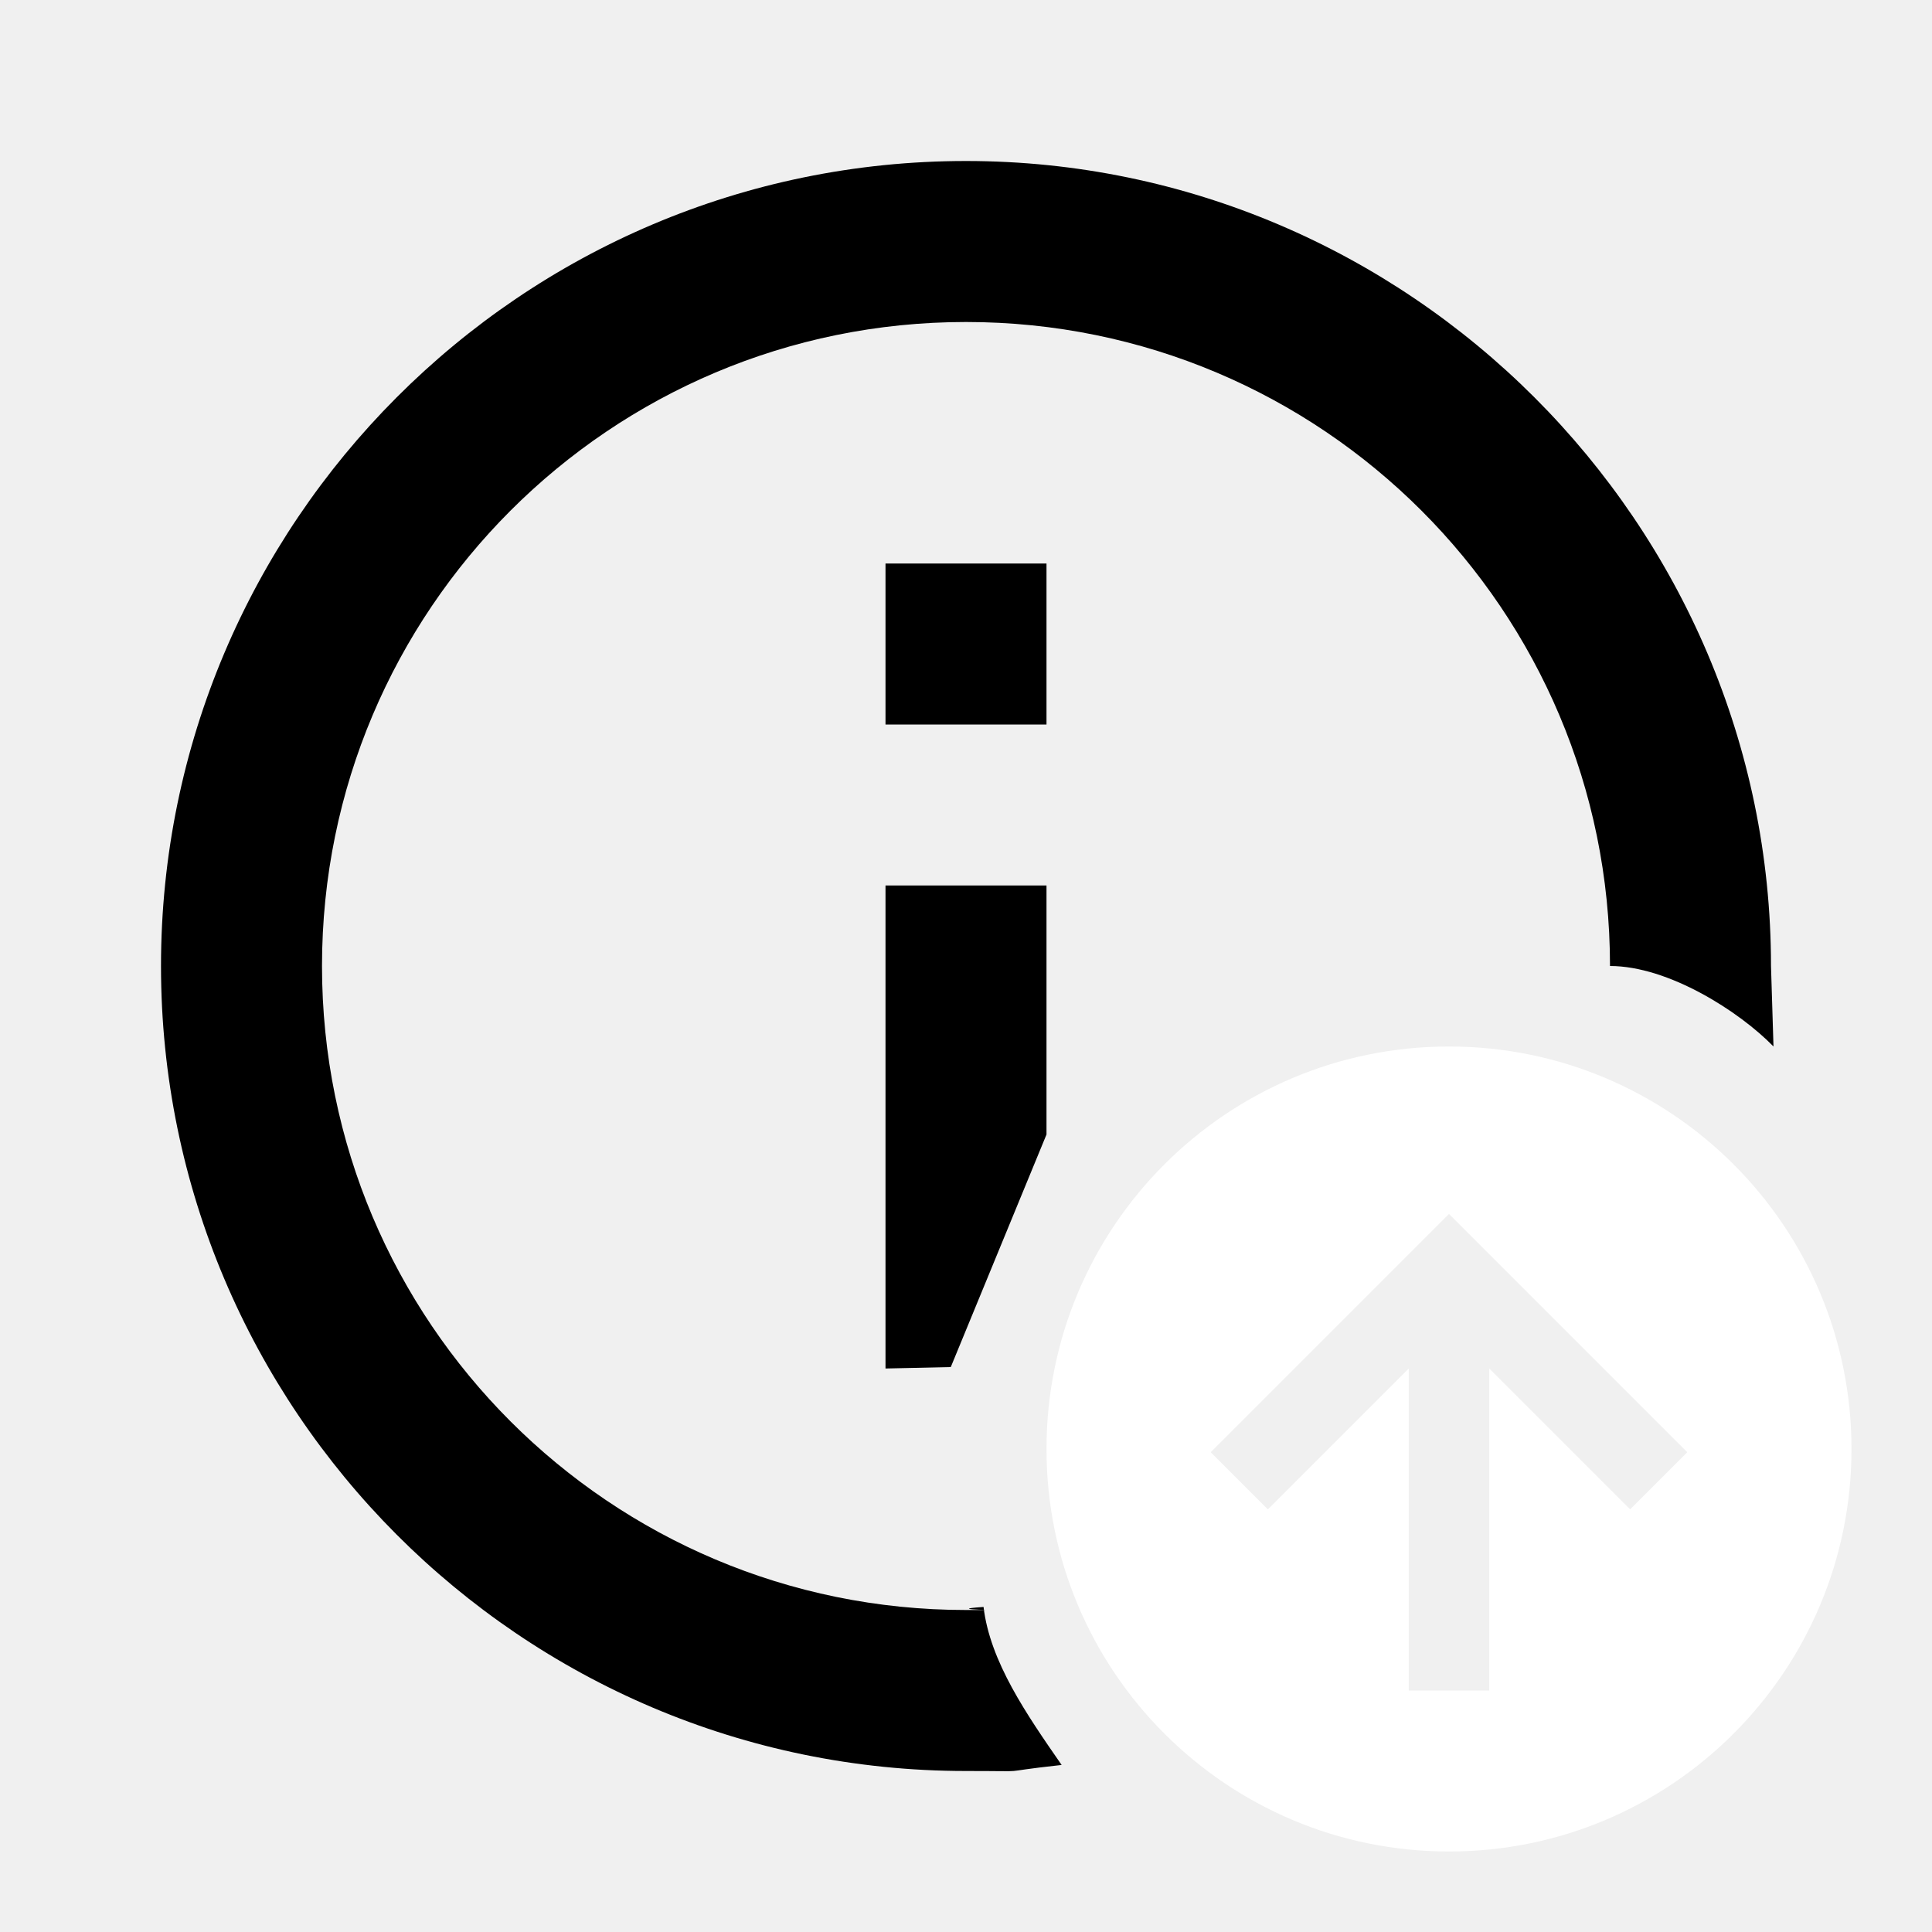
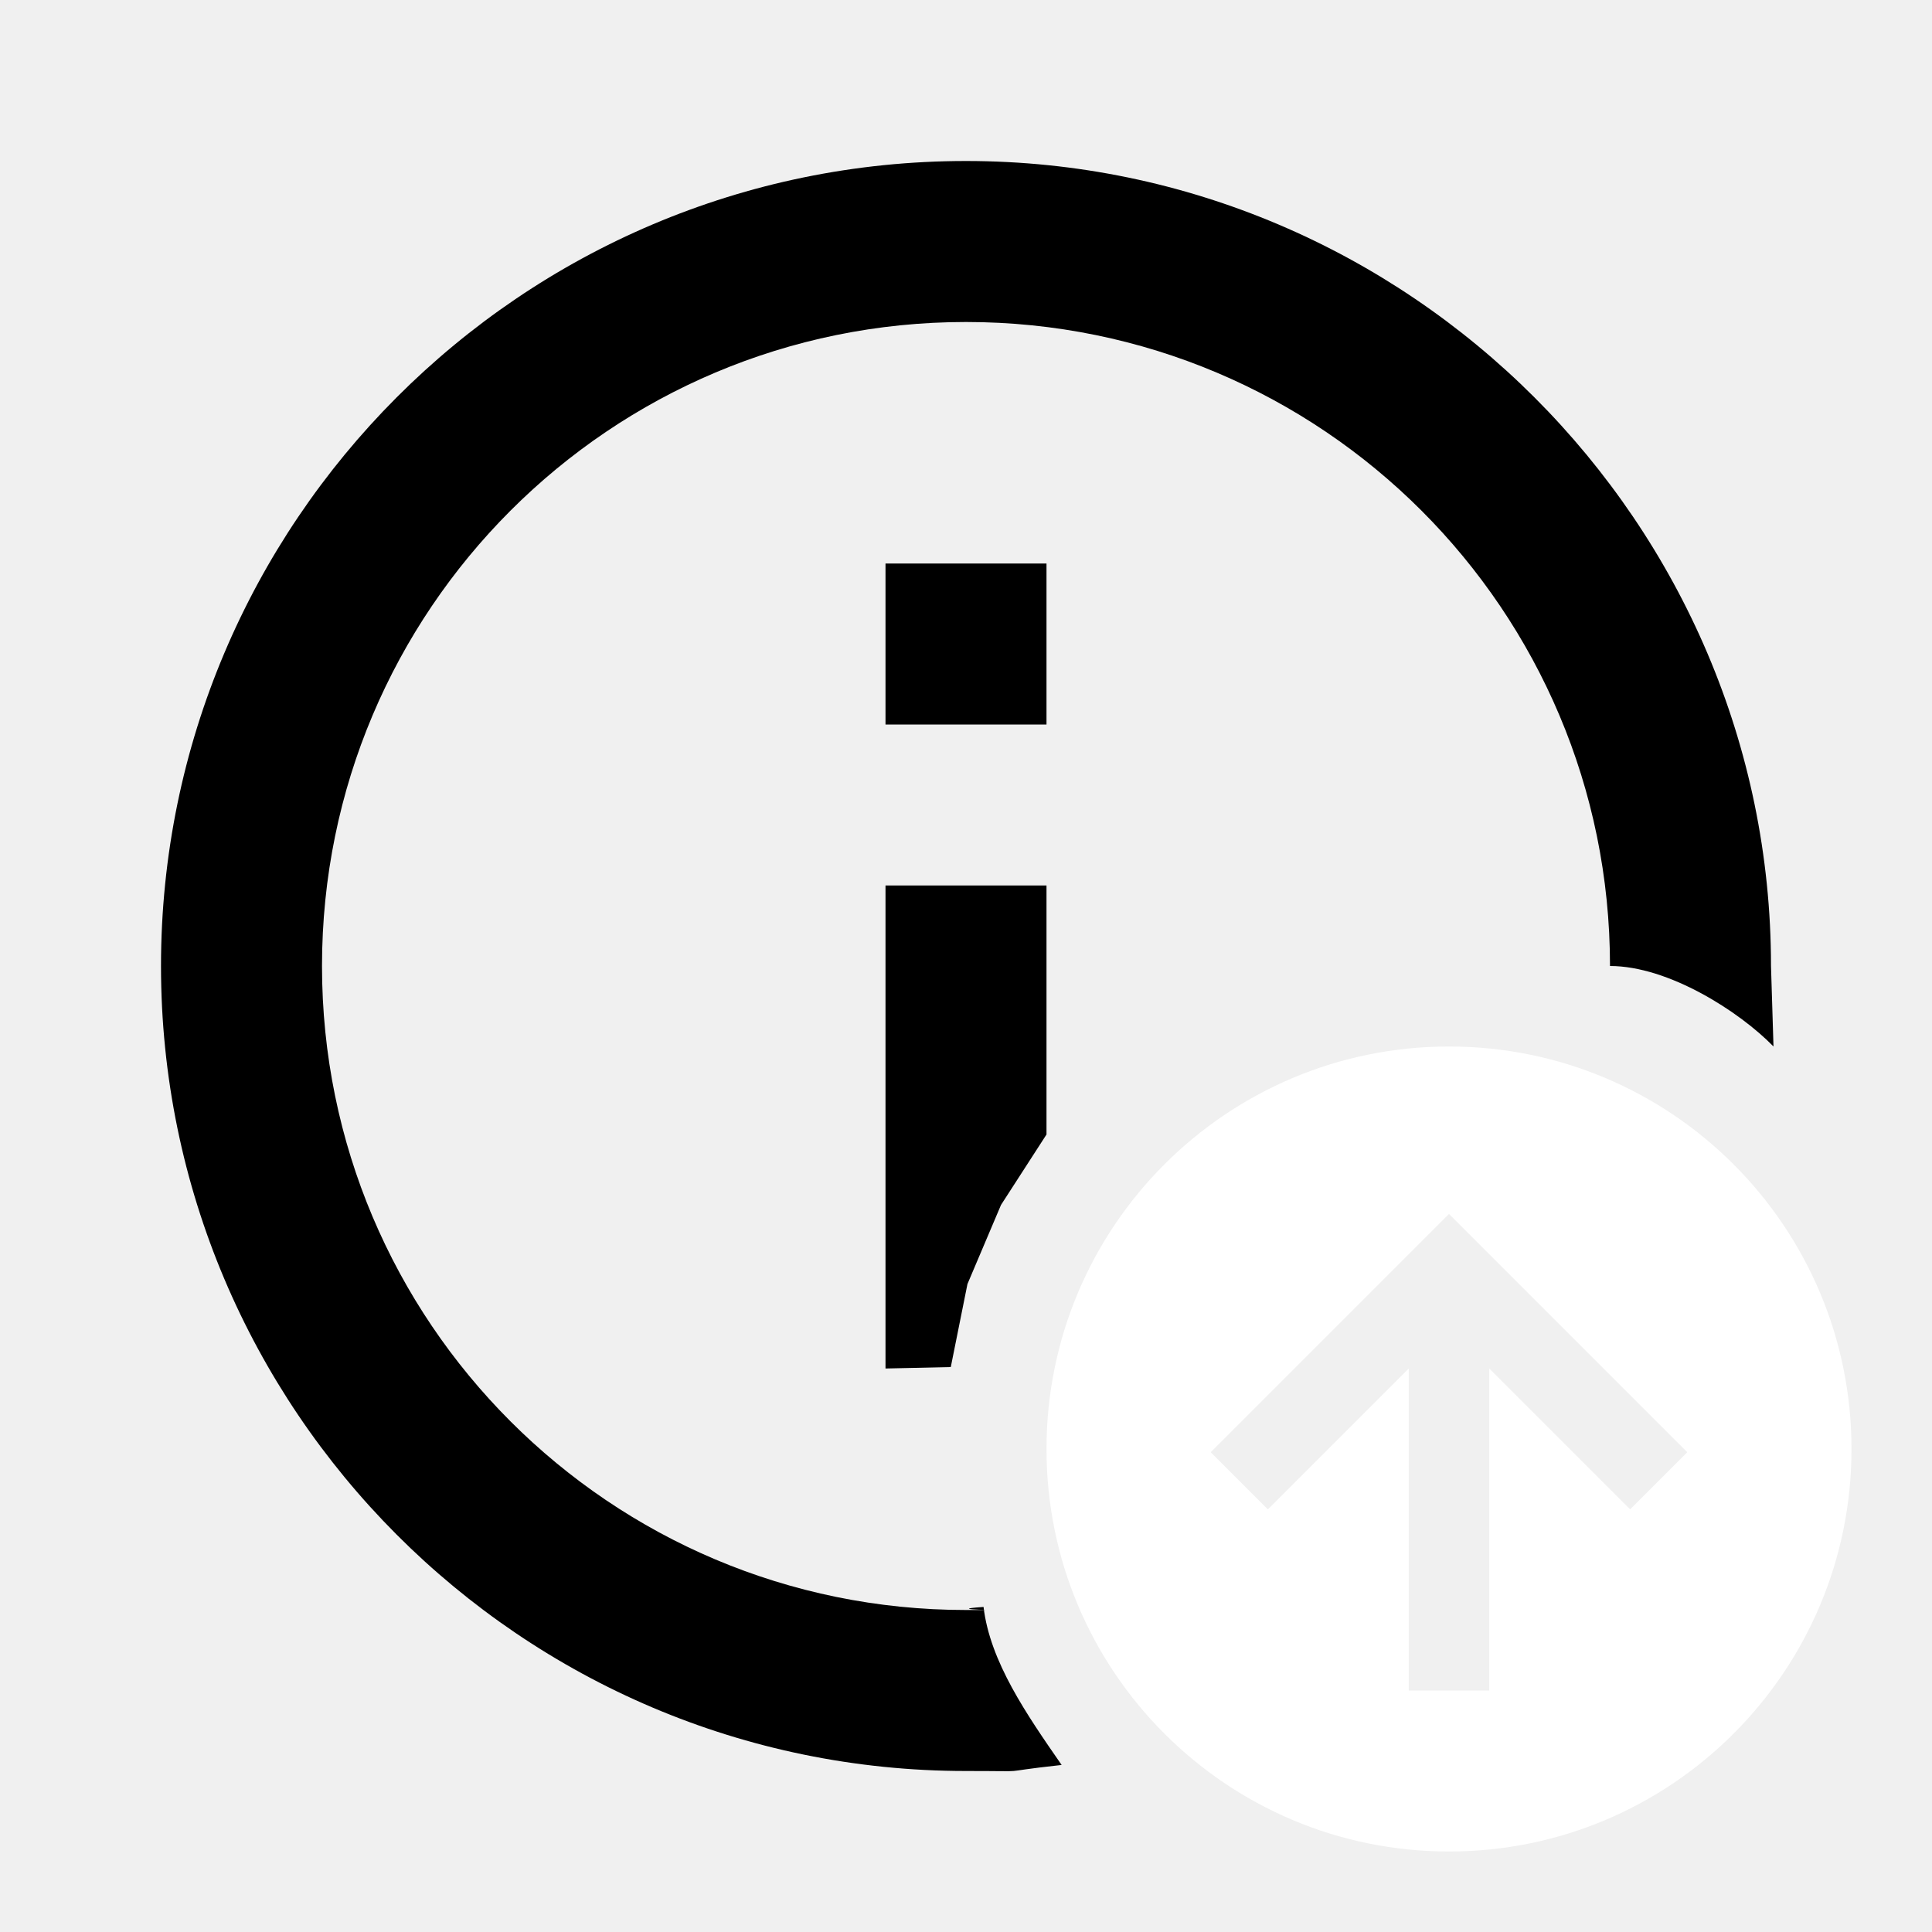
<svg xmlns="http://www.w3.org/2000/svg" id="svg4" version="1.1" viewBox="0 0 24 24">
  <path id="path558" d="m18.5 21v-4l1.75 1.75 0.71-0.71-2.96-2.96-2.96 2.96 0.71 0.71 1.75-1.75v4h1m-0.5-8a5 5 0 0 1 5 5 5 5 0 0 1-5 5 5 5 0 0 1-5-5 5 5 0 0 1 5-5z" fill="#fff" stroke-width=".408" />
-   <path id="path2184" d="m11 9h2v-2h-2m0 10 0.811-0.018 1.189-2.889v-3.093h-2zm1-15c5.5 0 10 4.5 10 10l0.031 1c-0.418-0.43-1.301-1-2.031-1 0-4.42-3.58-8-8-8s-8 3.58-8 8 3.58 8 8 8c0.71 0-0.364 0.002 0.218-0.038 0.08 0.68 0.537 1.338 0.97 1.963-0.903 0.099-0.288 0.075-1.188 0.075-5.53 0-10-4.5-10-10s4.47-10 10-10z" fill="#000" />
+   <path id="path2184" d="m11 9h2v-2h-2m0 10 0.811-0.018 0.207-1.031 0.417-0.983 0.565-0.875v-3.093h-2zm1-15c5.5 0 10 4.5 10 10l0.031 1c-0.418-0.43-1.301-1-2.031-1 0-4.42-3.58-8-8-8-4.42 0-8 3.58-8 8s3.58 8 8 8c0.71 0-0.364 0.002 0.218-0.038 0.08 0.68 0.537 1.338 0.97 1.963-0.903 0.099-0.288 0.075-1.188 0.075-5.53 0-10-4.5-10-10s4.47-10 10-10z" fill="#000" />
</svg>
